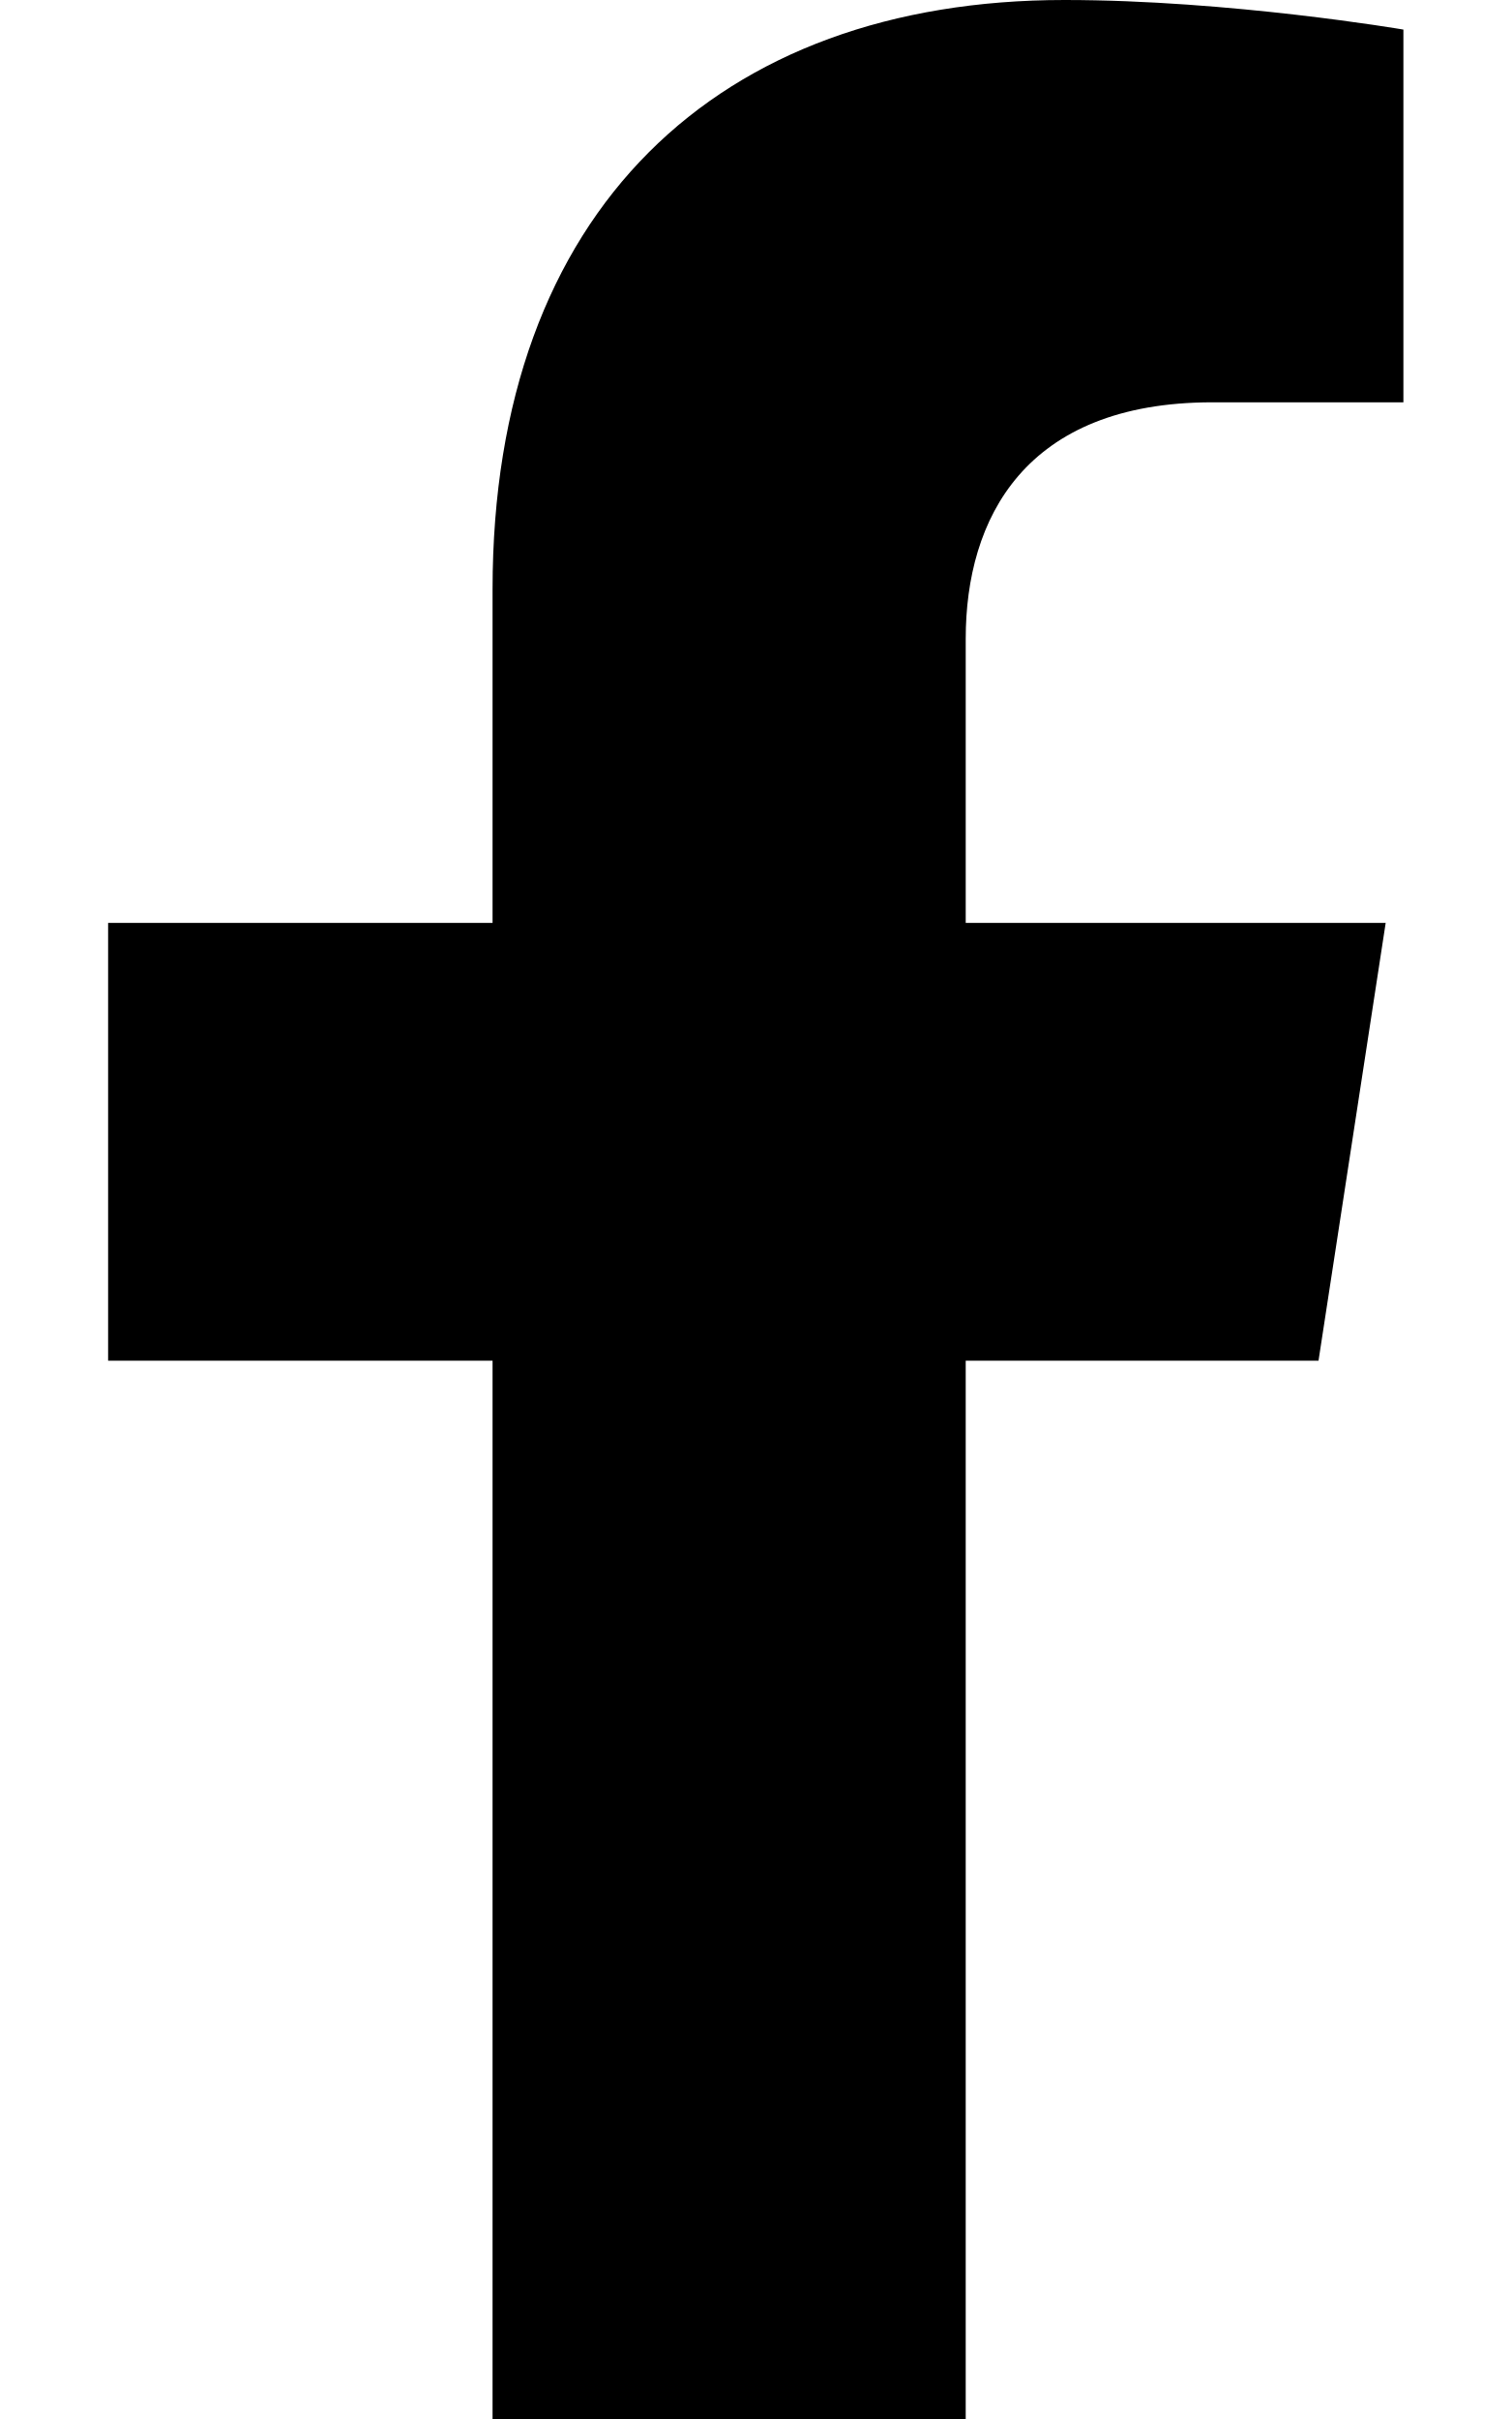
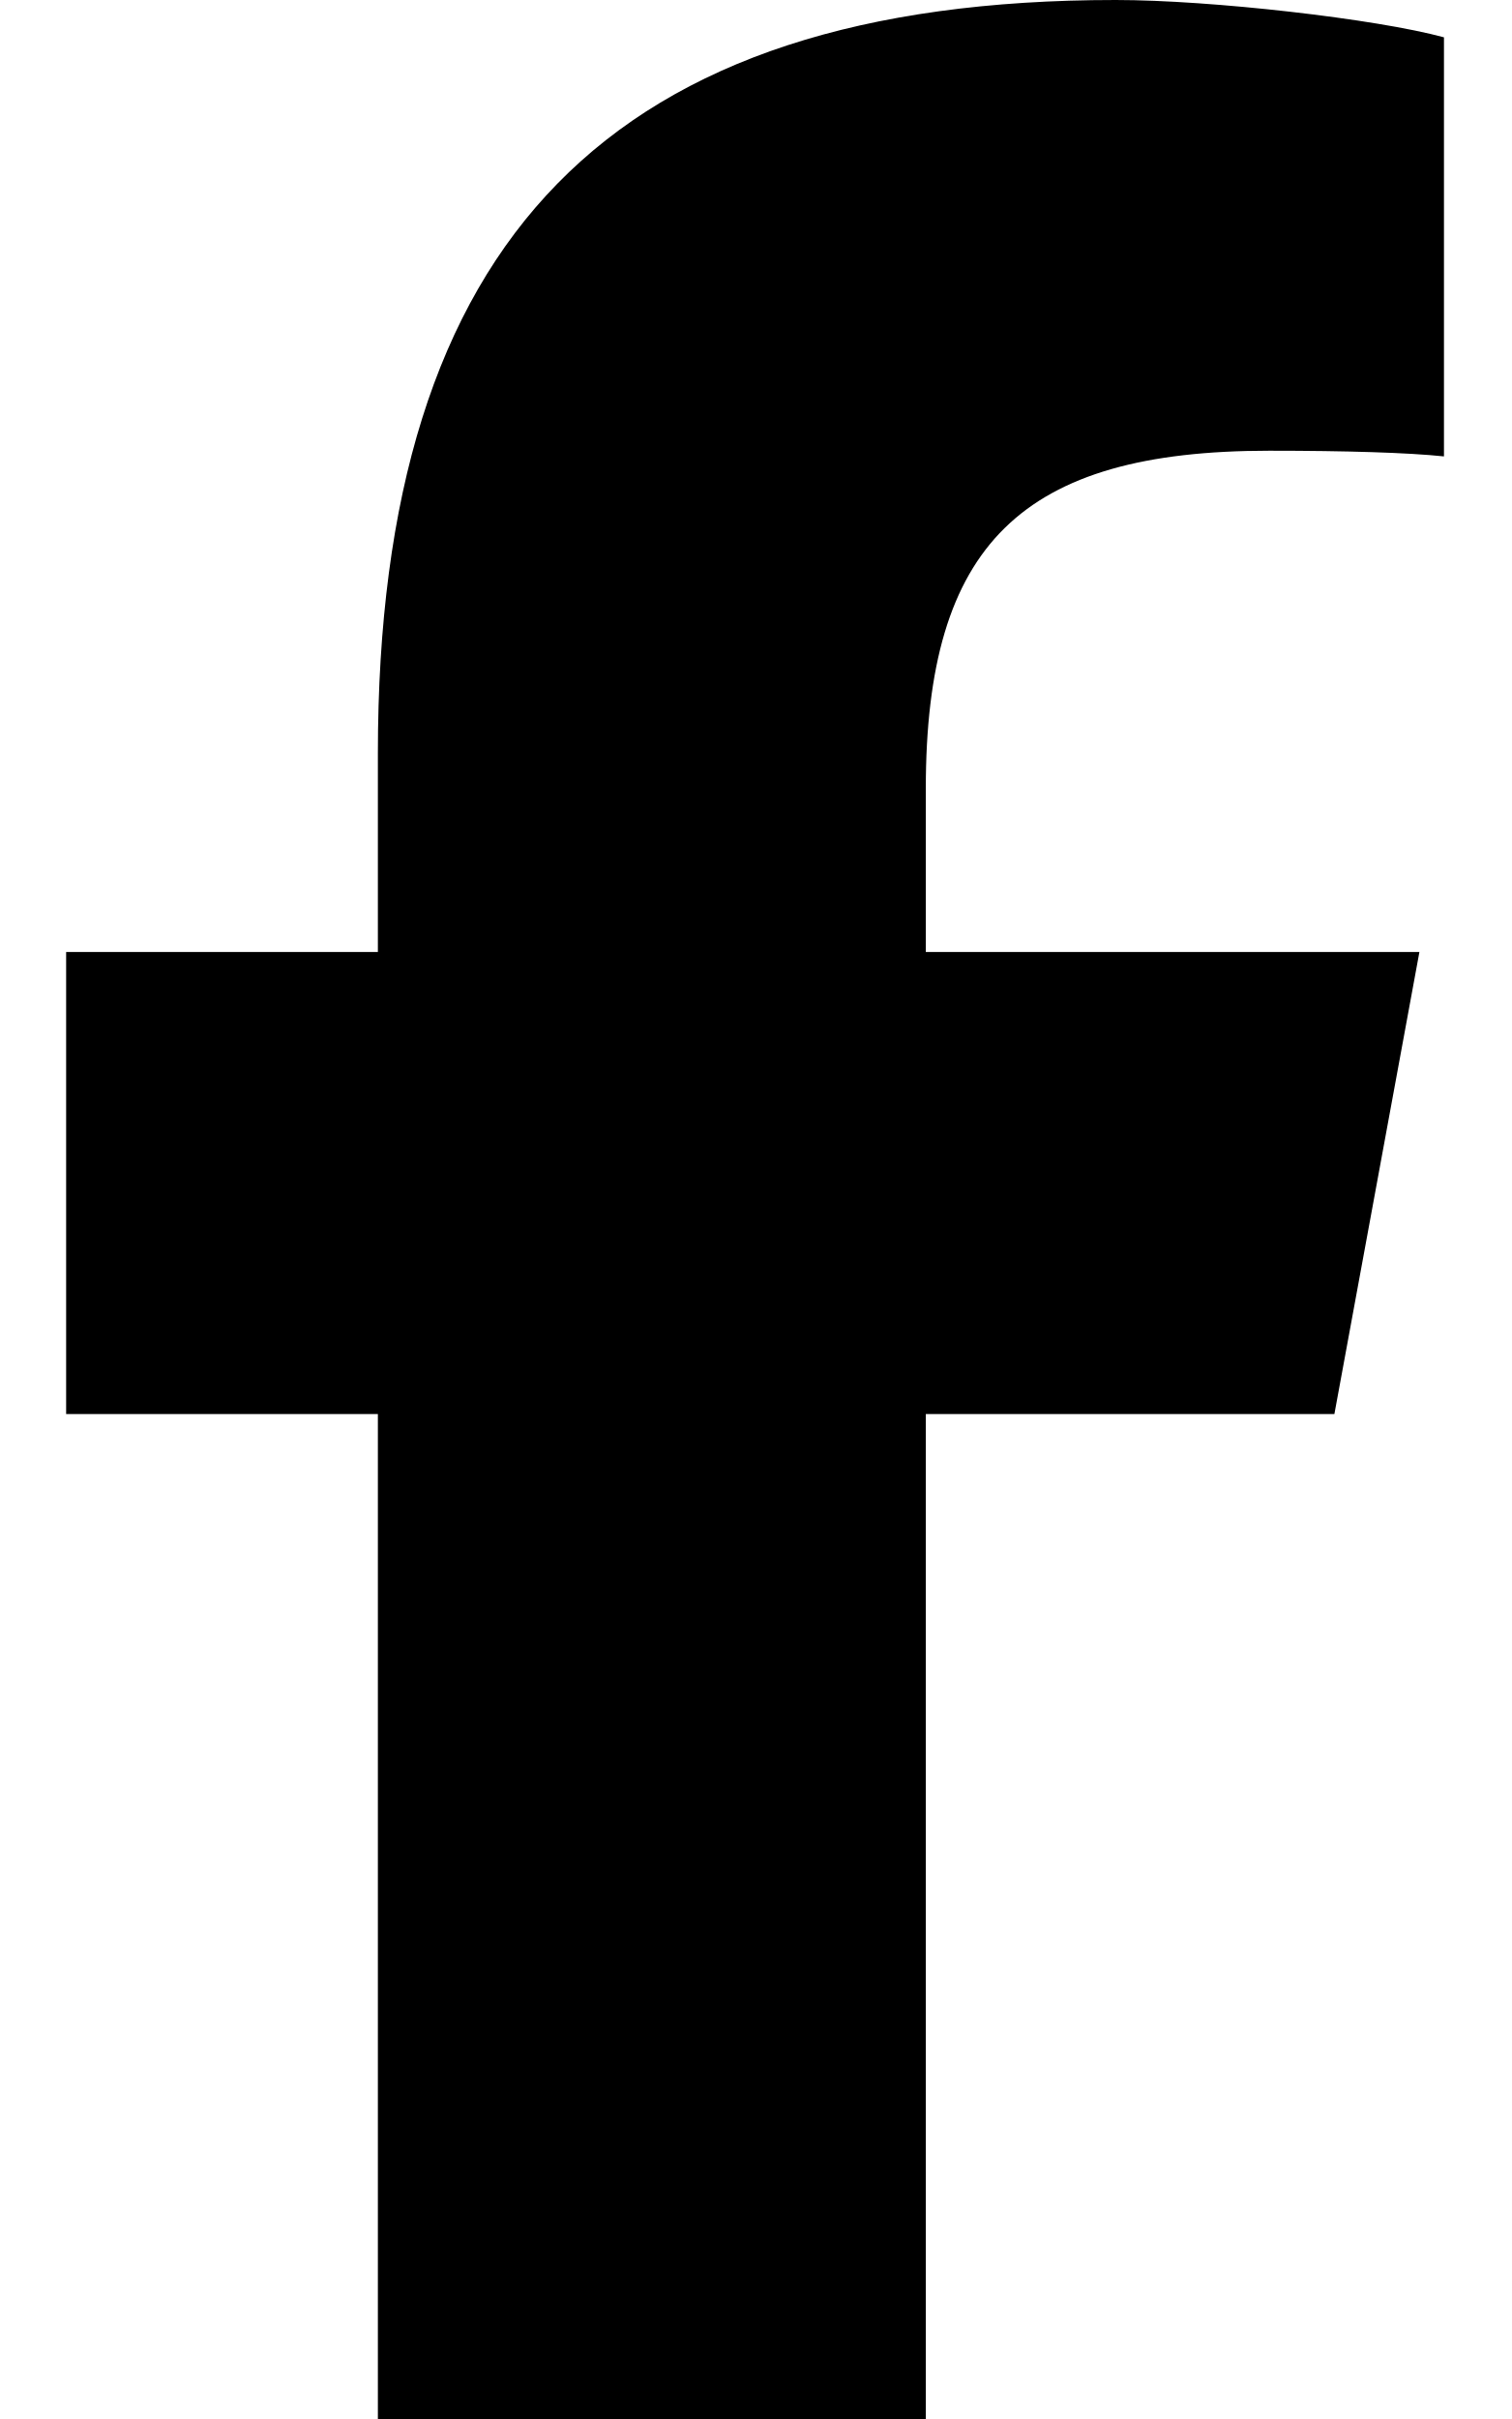
<svg xmlns="http://www.w3.org/2000/svg" viewBox="0 0 320 512">
-   <path d="M279.14 288l14.22-92.66h-88.91v-60.13c0-25.35 12.42-50.06 52.24-50.06h40.42V6.26S260.43 0 225.36 0c-73.22 0-121.08 44.38-121.08 124.72v70.62H22.89V288h81.39v224h100.17V288z" />
+   <path d="M80 299.3V512H196V299.3h86.5l18-97.8H196V166.9c0-51.7 20.3-71.5 72.7-71.5c16.3 0 29.4 .4 37 1.2V7.9C291.4 4 256.4 0 236.2 0C129.3 0 80 50.5 80 159.4v42.1H14v97.8H80z" />
</svg>
